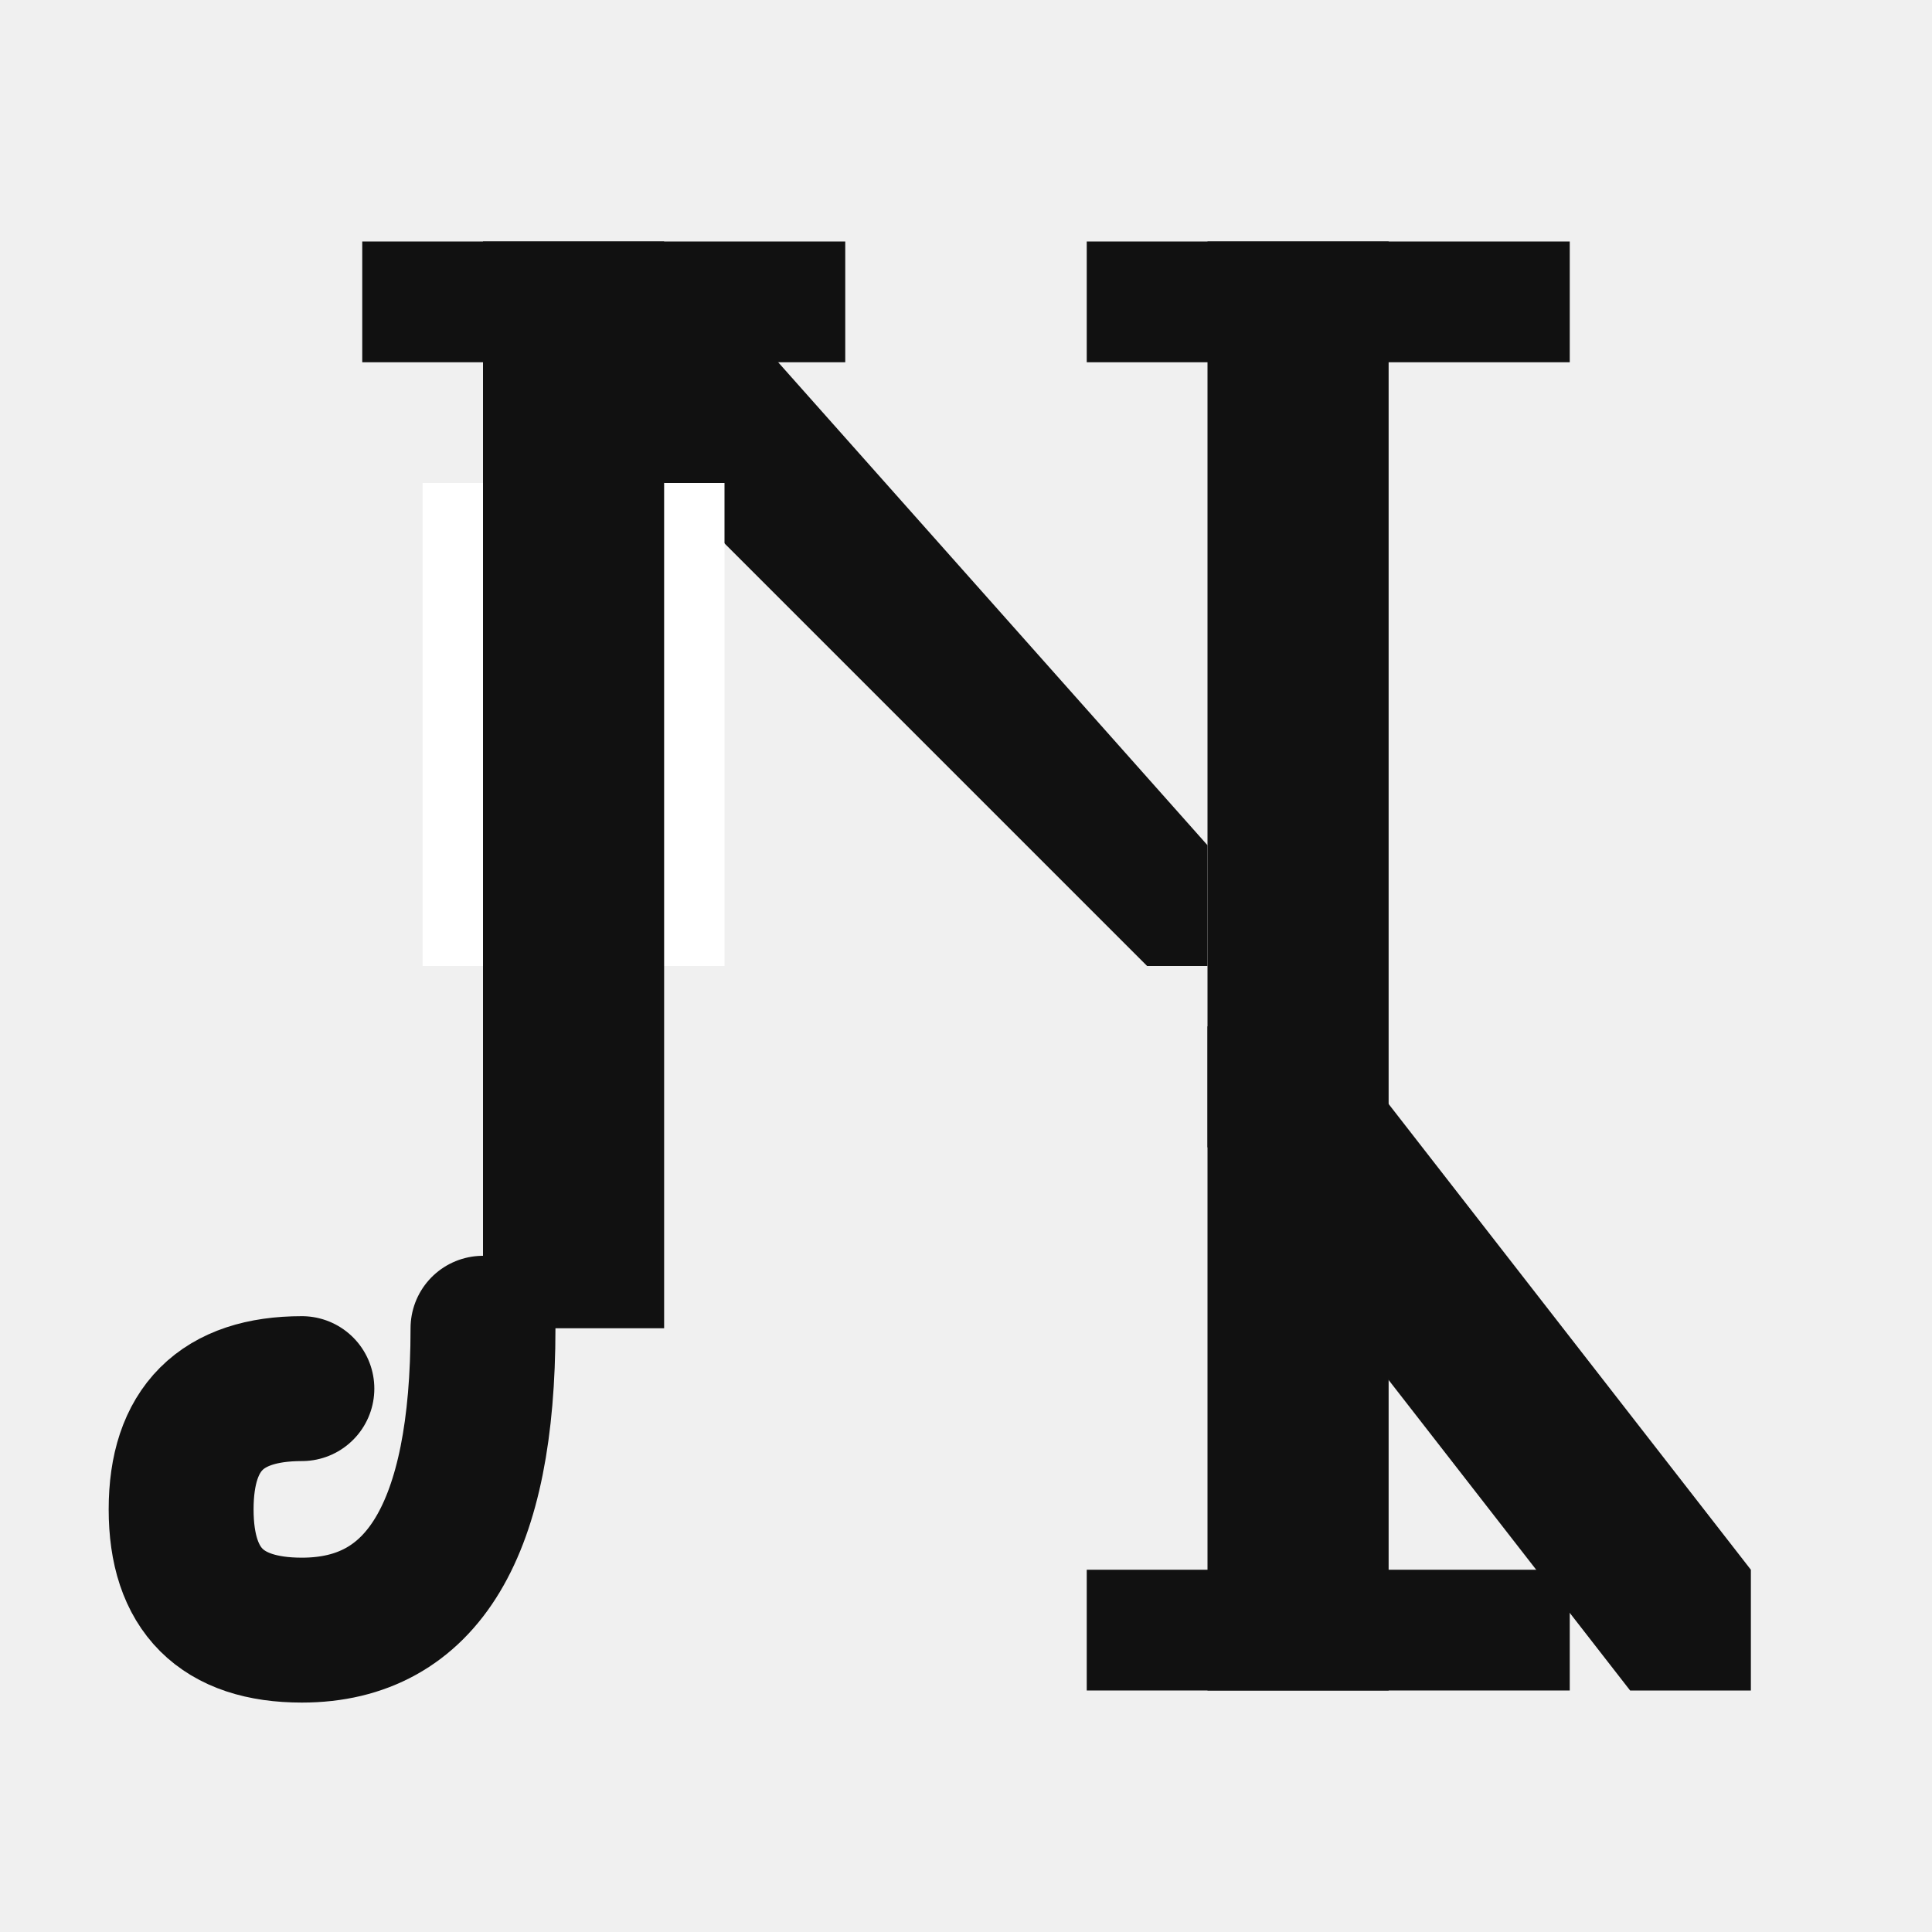
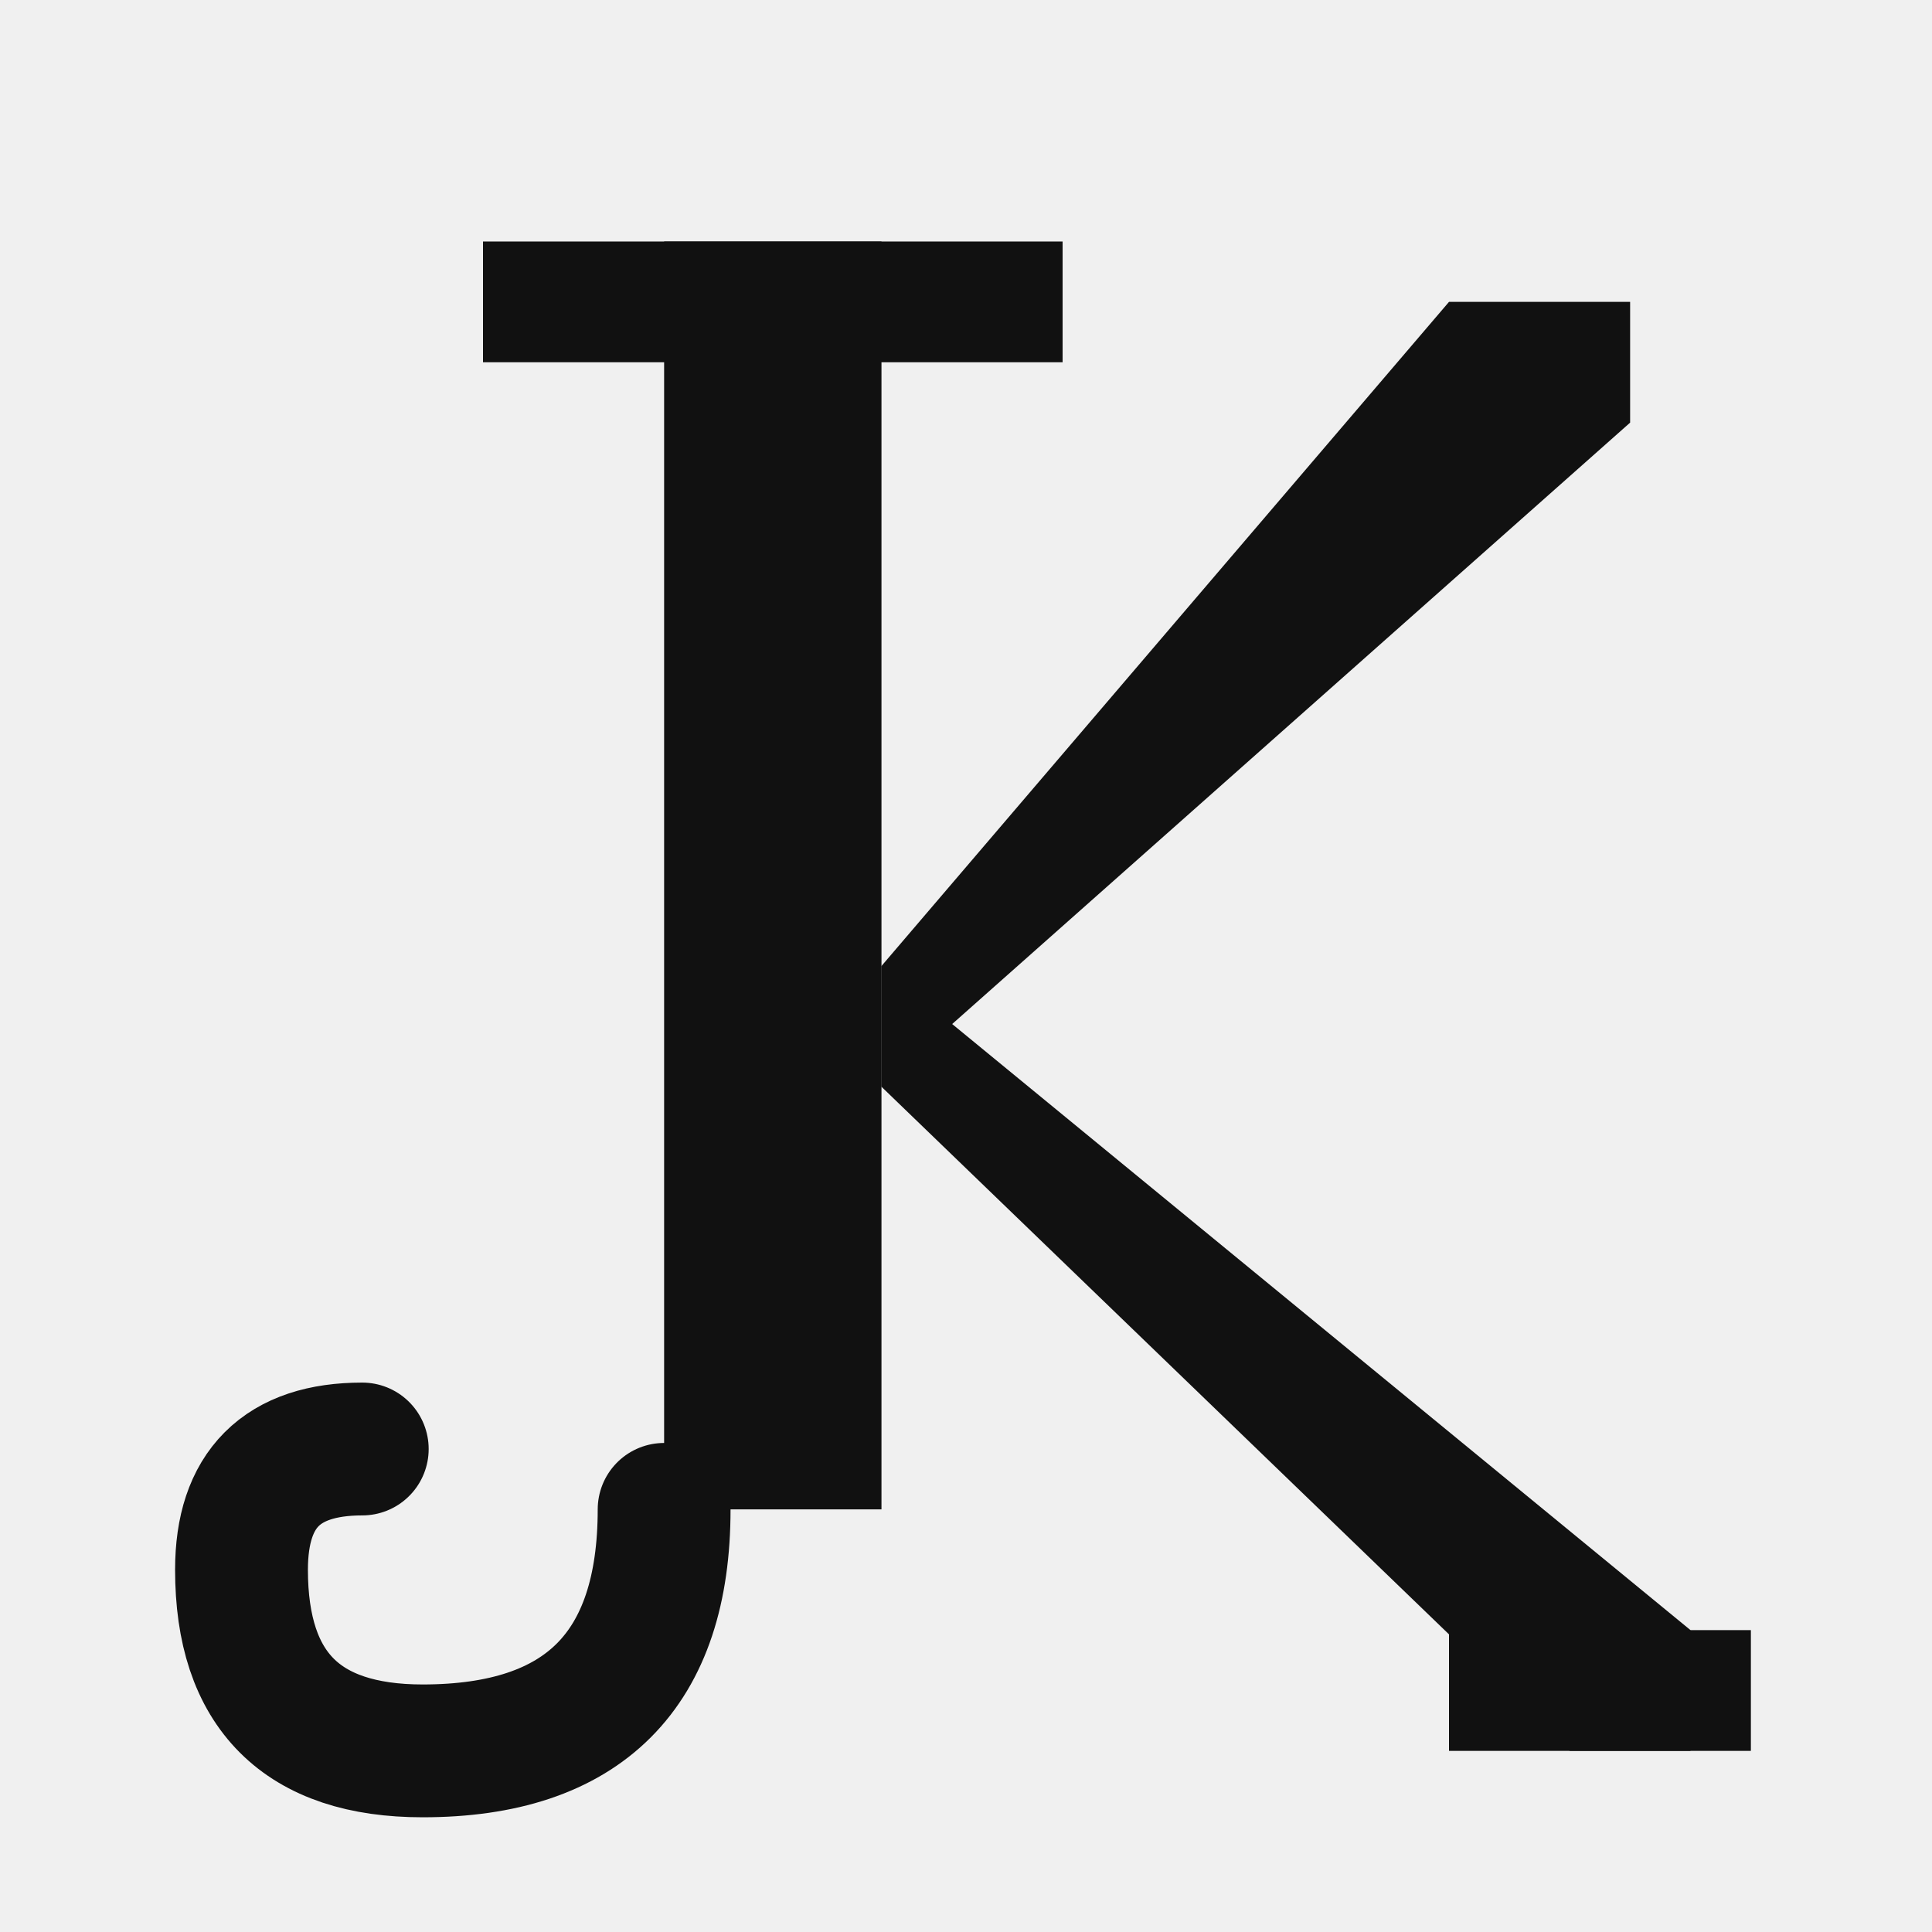
<svg xmlns="http://www.w3.org/2000/svg" viewBox="0 0 16 16" width="16" height="16">
-   <rect x="4" y="2" width="1.5" height="9" fill="#111" />
-   <rect x="3" y="2" width="4" height="1" fill="#111" />
-   <path d="M4,11 Q4,13.5 2.5,13.5 Q1.5,13.5 1.5,12.5 Q1.5,11.5 2.5,11.5" fill="none" stroke="#111" stroke-width="1.2" stroke-linecap="round" />
-   <rect x="10" y="2" width="1.5" height="12" fill="#111" />
-   <rect x="9" y="2" width="4" height="1" fill="#111" />
-   <rect x="9" y="13" width="4" height="1" fill="#111" />
-   <polygon points="10,8 10,7 6,2.5 5,2.5 5,3.5 9.5,8" fill="#111" />
-   <polygon points="10,8.5 10,9.5 13.5,14 14.5,14 14.5,13 11,8.5" fill="#111" />
-   <rect x="3.5" y="4" width="2.5" height="4" fill="white" />
-   <rect x="4" y="4" width="1.5" height="4" fill="#111" />
+   <rect x="5.5" y="2" width="1.8" height="10.5" fill="#111" />
+   <rect x="4" y="2" width="4.8" height="1" fill="#111" />
+   <path d="M5.5,12.5 Q5.5,14.5 3.5,14.5 Q2,14.5 2,13 Q2,12 3,12" fill="none" stroke="#111" stroke-width="1.1" stroke-linecap="round" />
+   <polygon points="7.3,8 12,2.5 13.5,2.5 13.5,3.5 7.3,9" fill="#111" />
+   <polygon points="7.3,9 13,14.5 14,14.5 14,13.5 7.3,8" fill="#111" />
+   <rect x="12" y="13.5" width="2.5" height="1" fill="#111" />
</svg>
